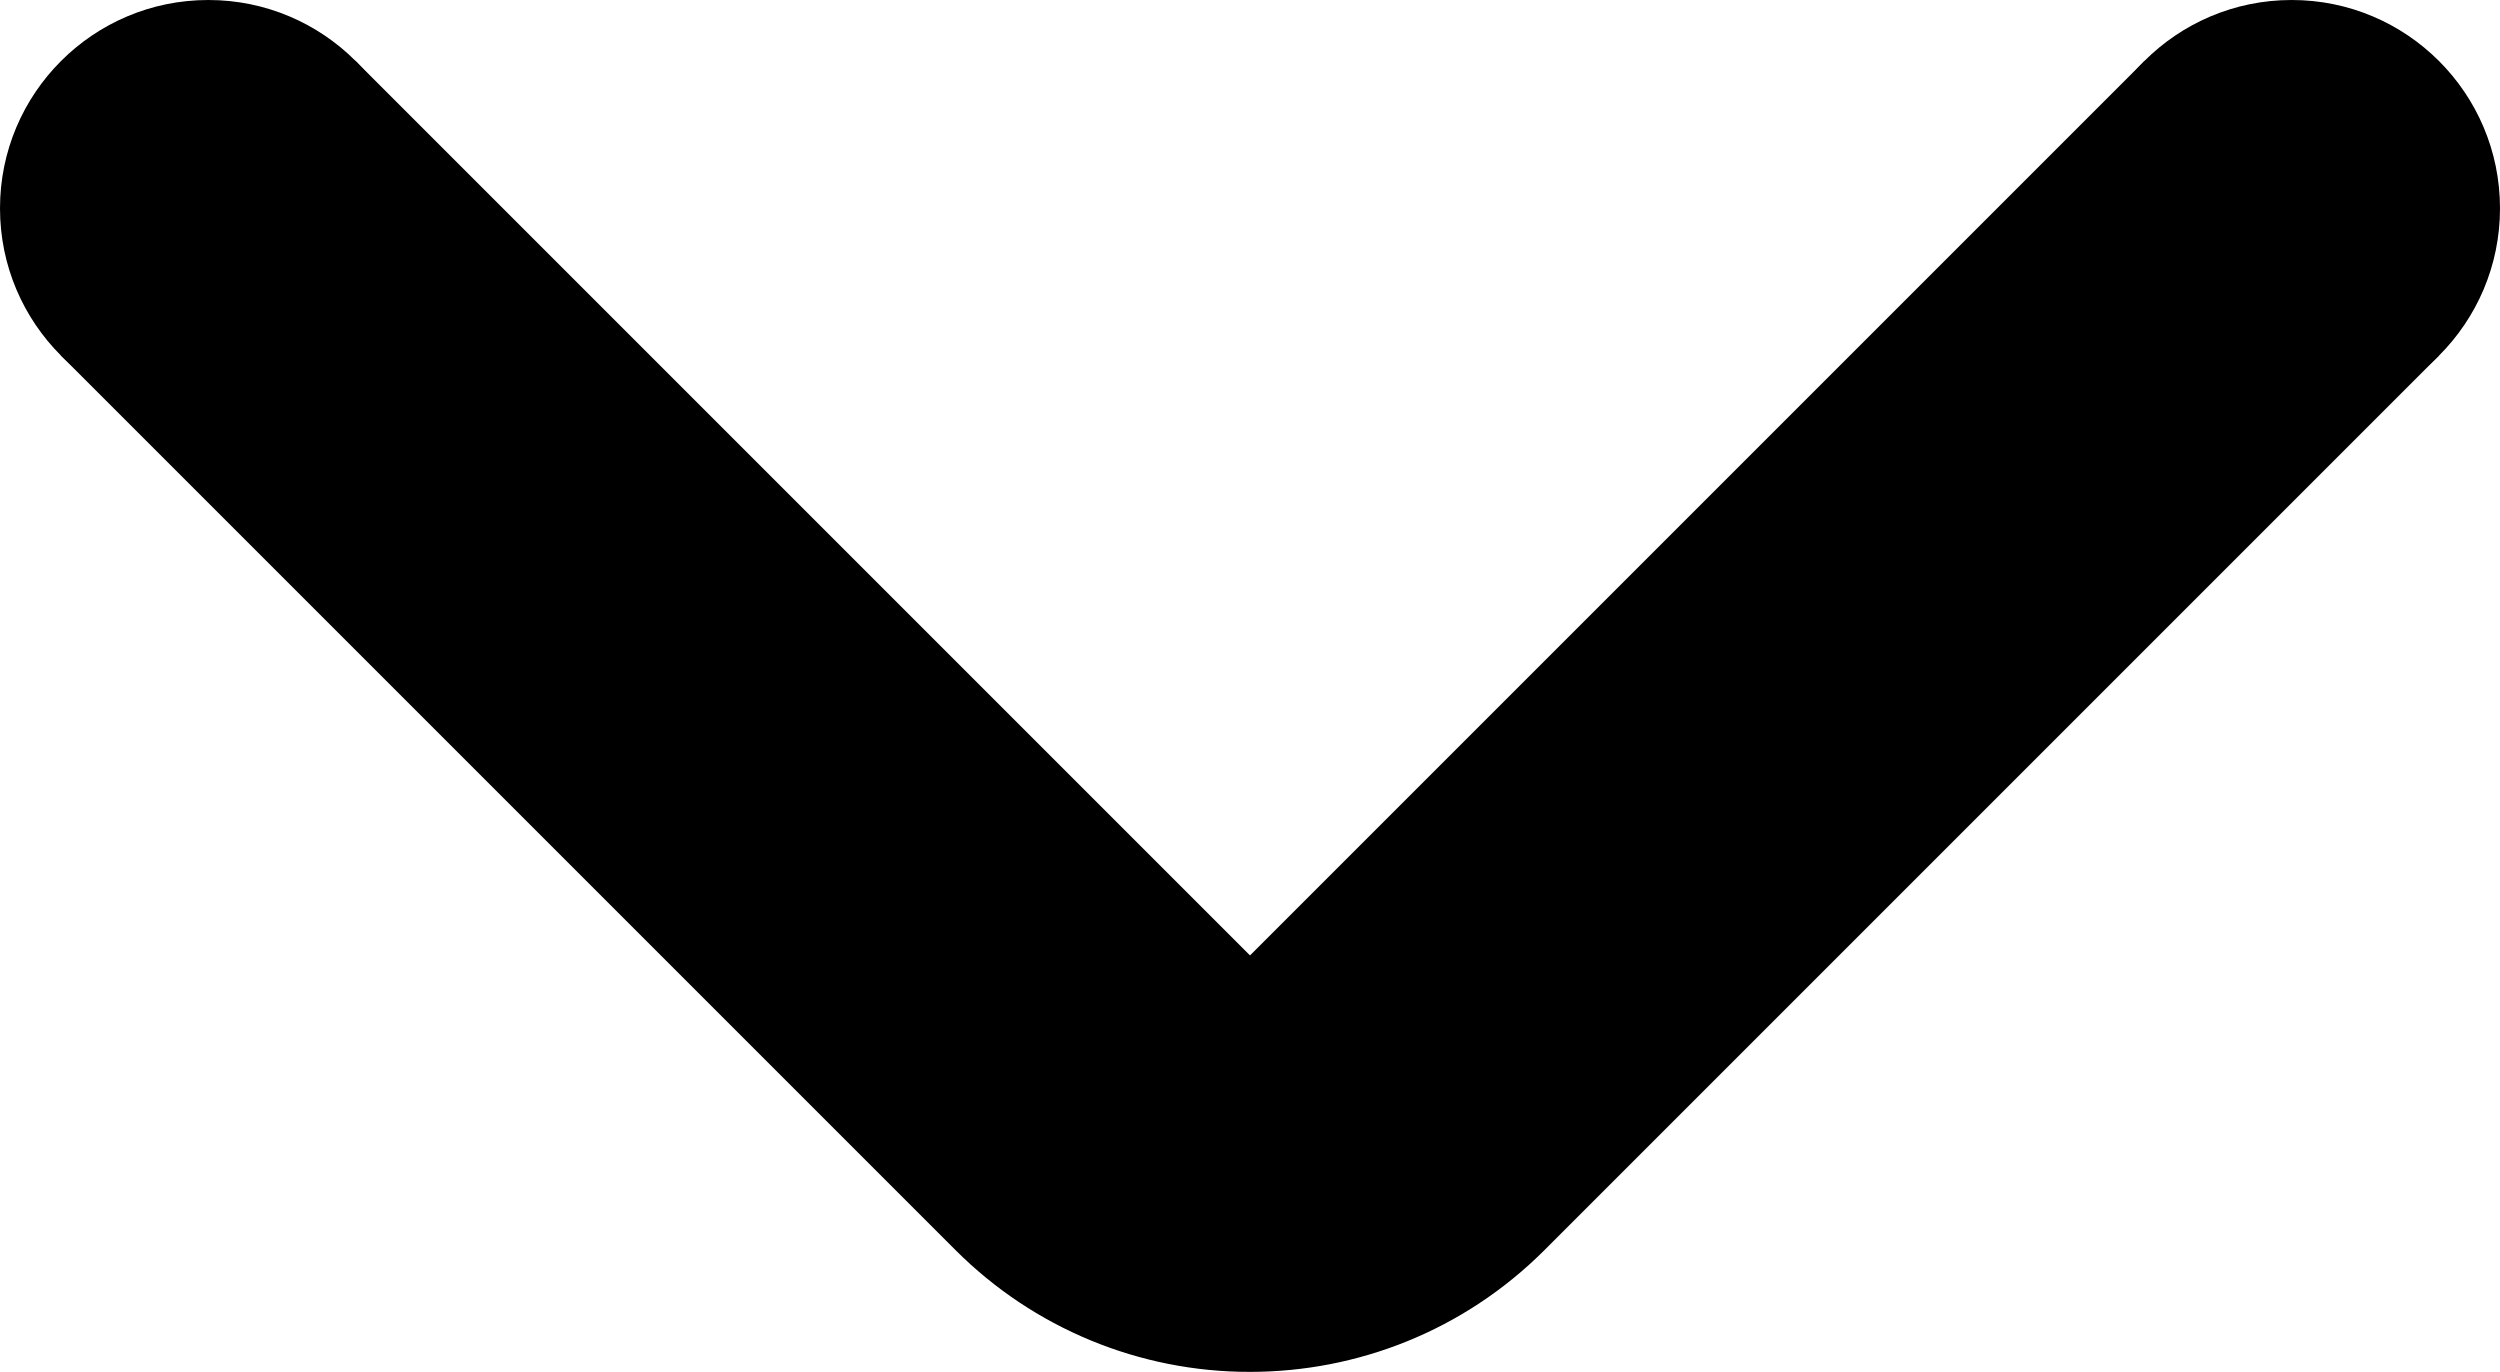
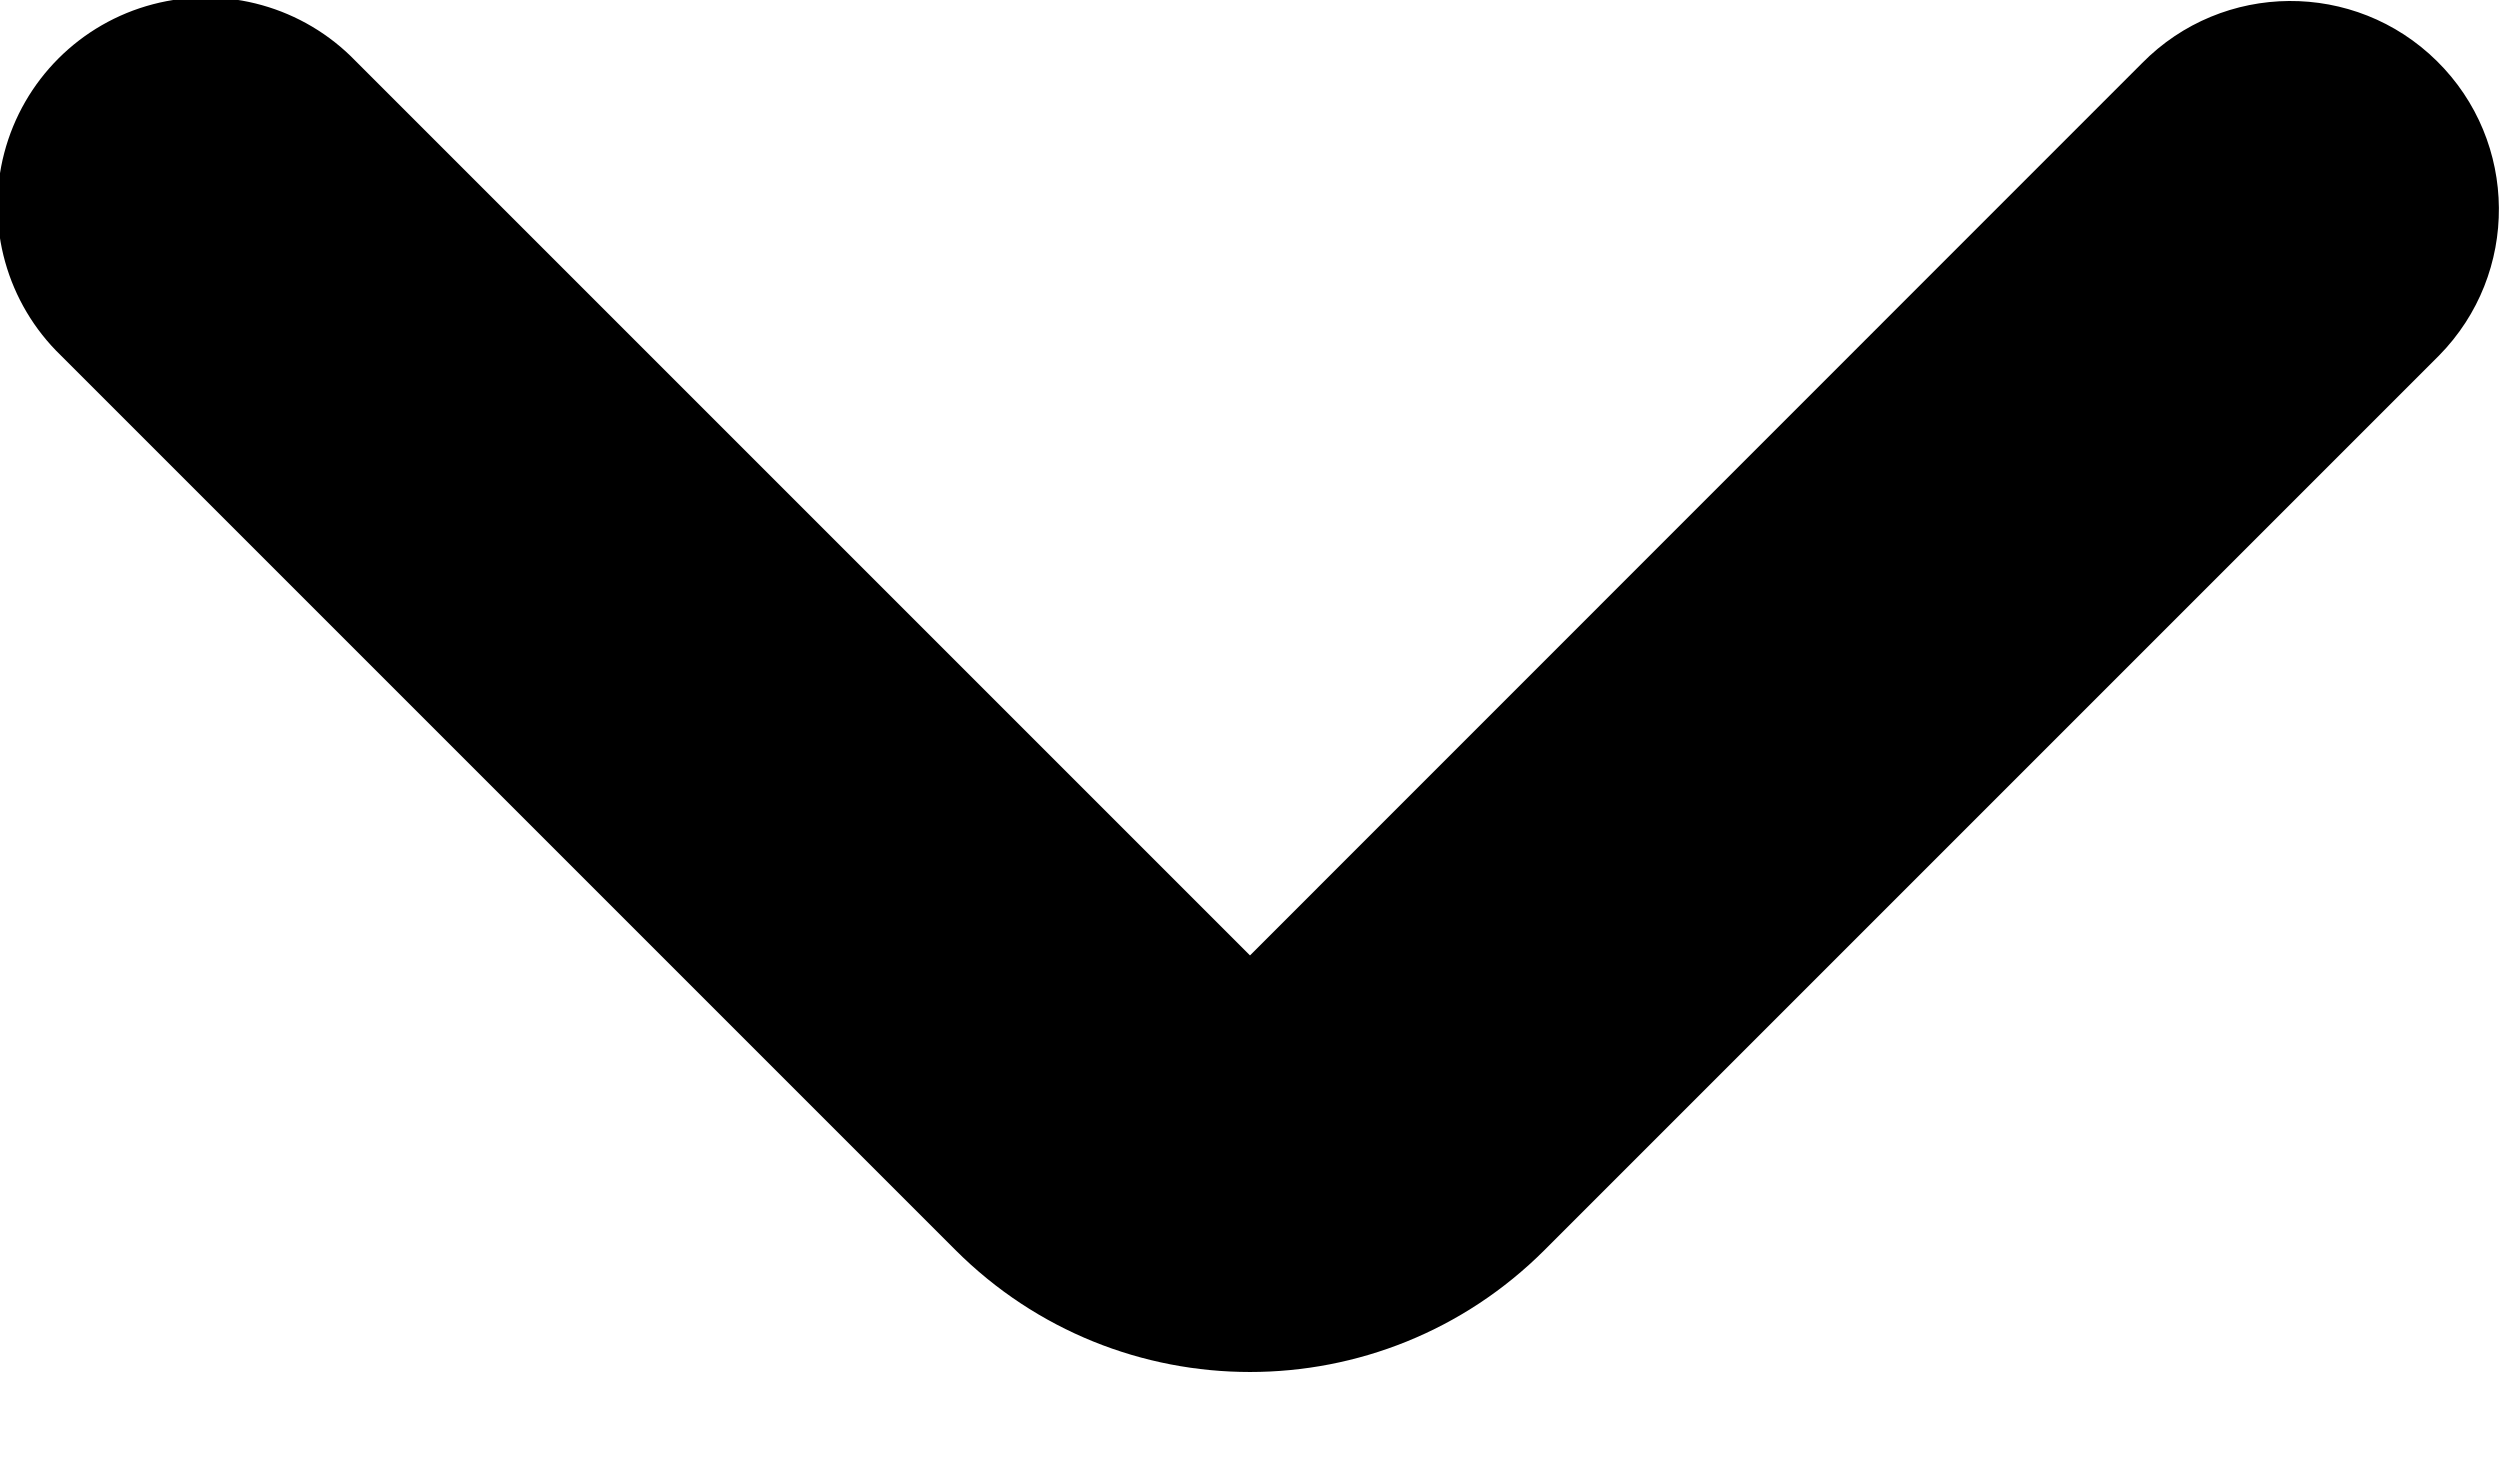
- <svg xmlns="http://www.w3.org/2000/svg" viewBox="0 0 12 6.585" preserveAspectRatio="xMidYMin meet">
-   <circle cx="1" cy="1" r="1" />
-   <circle cx="11" cy="1" r="1" />
-   <path d="M6 6.585A1.993 1.993 0 014.586 6L.293 1.707 1.707.293 6 4.586 10.293.293l1.414 1.414L7.414 6c-.39.39-.902.585-1.414.585z" />
+ <svg xmlns="http://www.w3.org/2000/svg" width="12" height="7" viewBox="0 0 12 7" preserveAspectRatio="xMidYMin meet">
+   <path fill-rule="evenodd" d="M1.707.293A1 1 0 10.293 1.707L4.586 6a2 2 0 002.828 0l4.293-4.293A1 1 0 1010.282.303L6 4.586 1.707.293z" clip-rule="evenodd" />
</svg>
